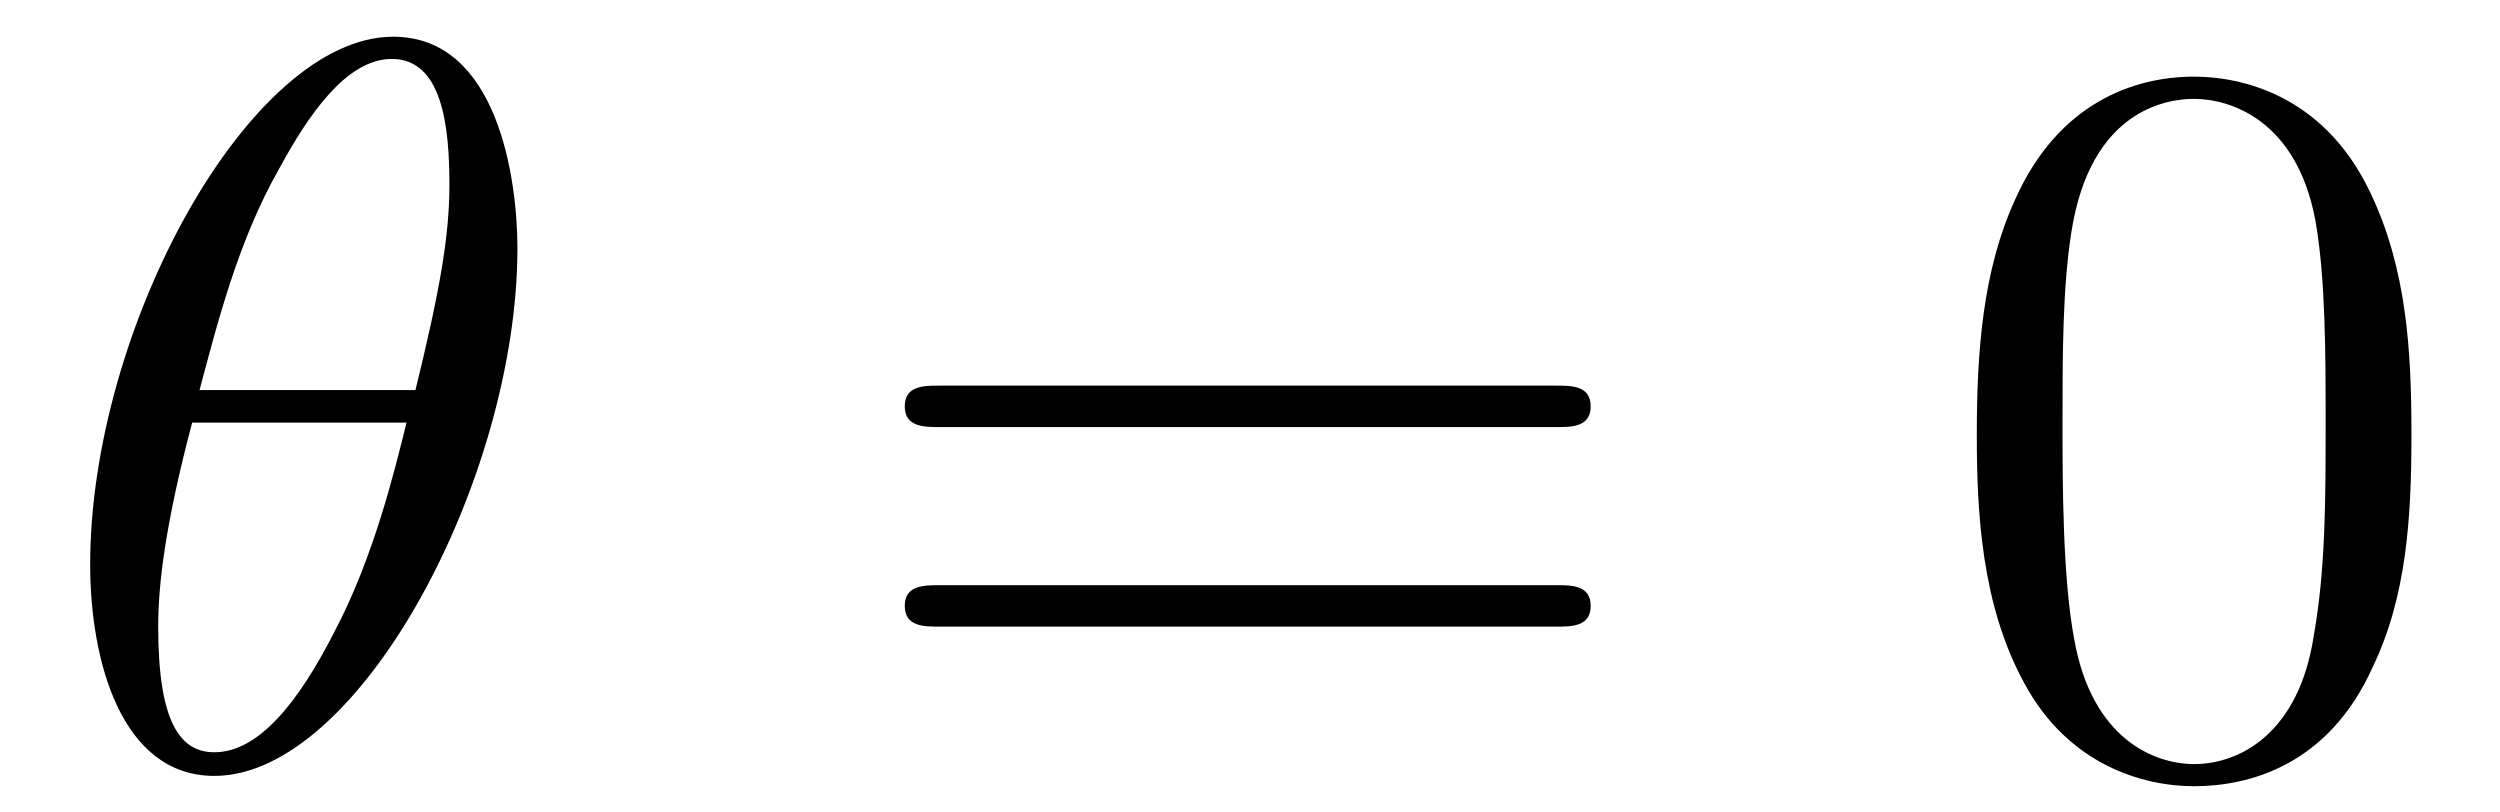
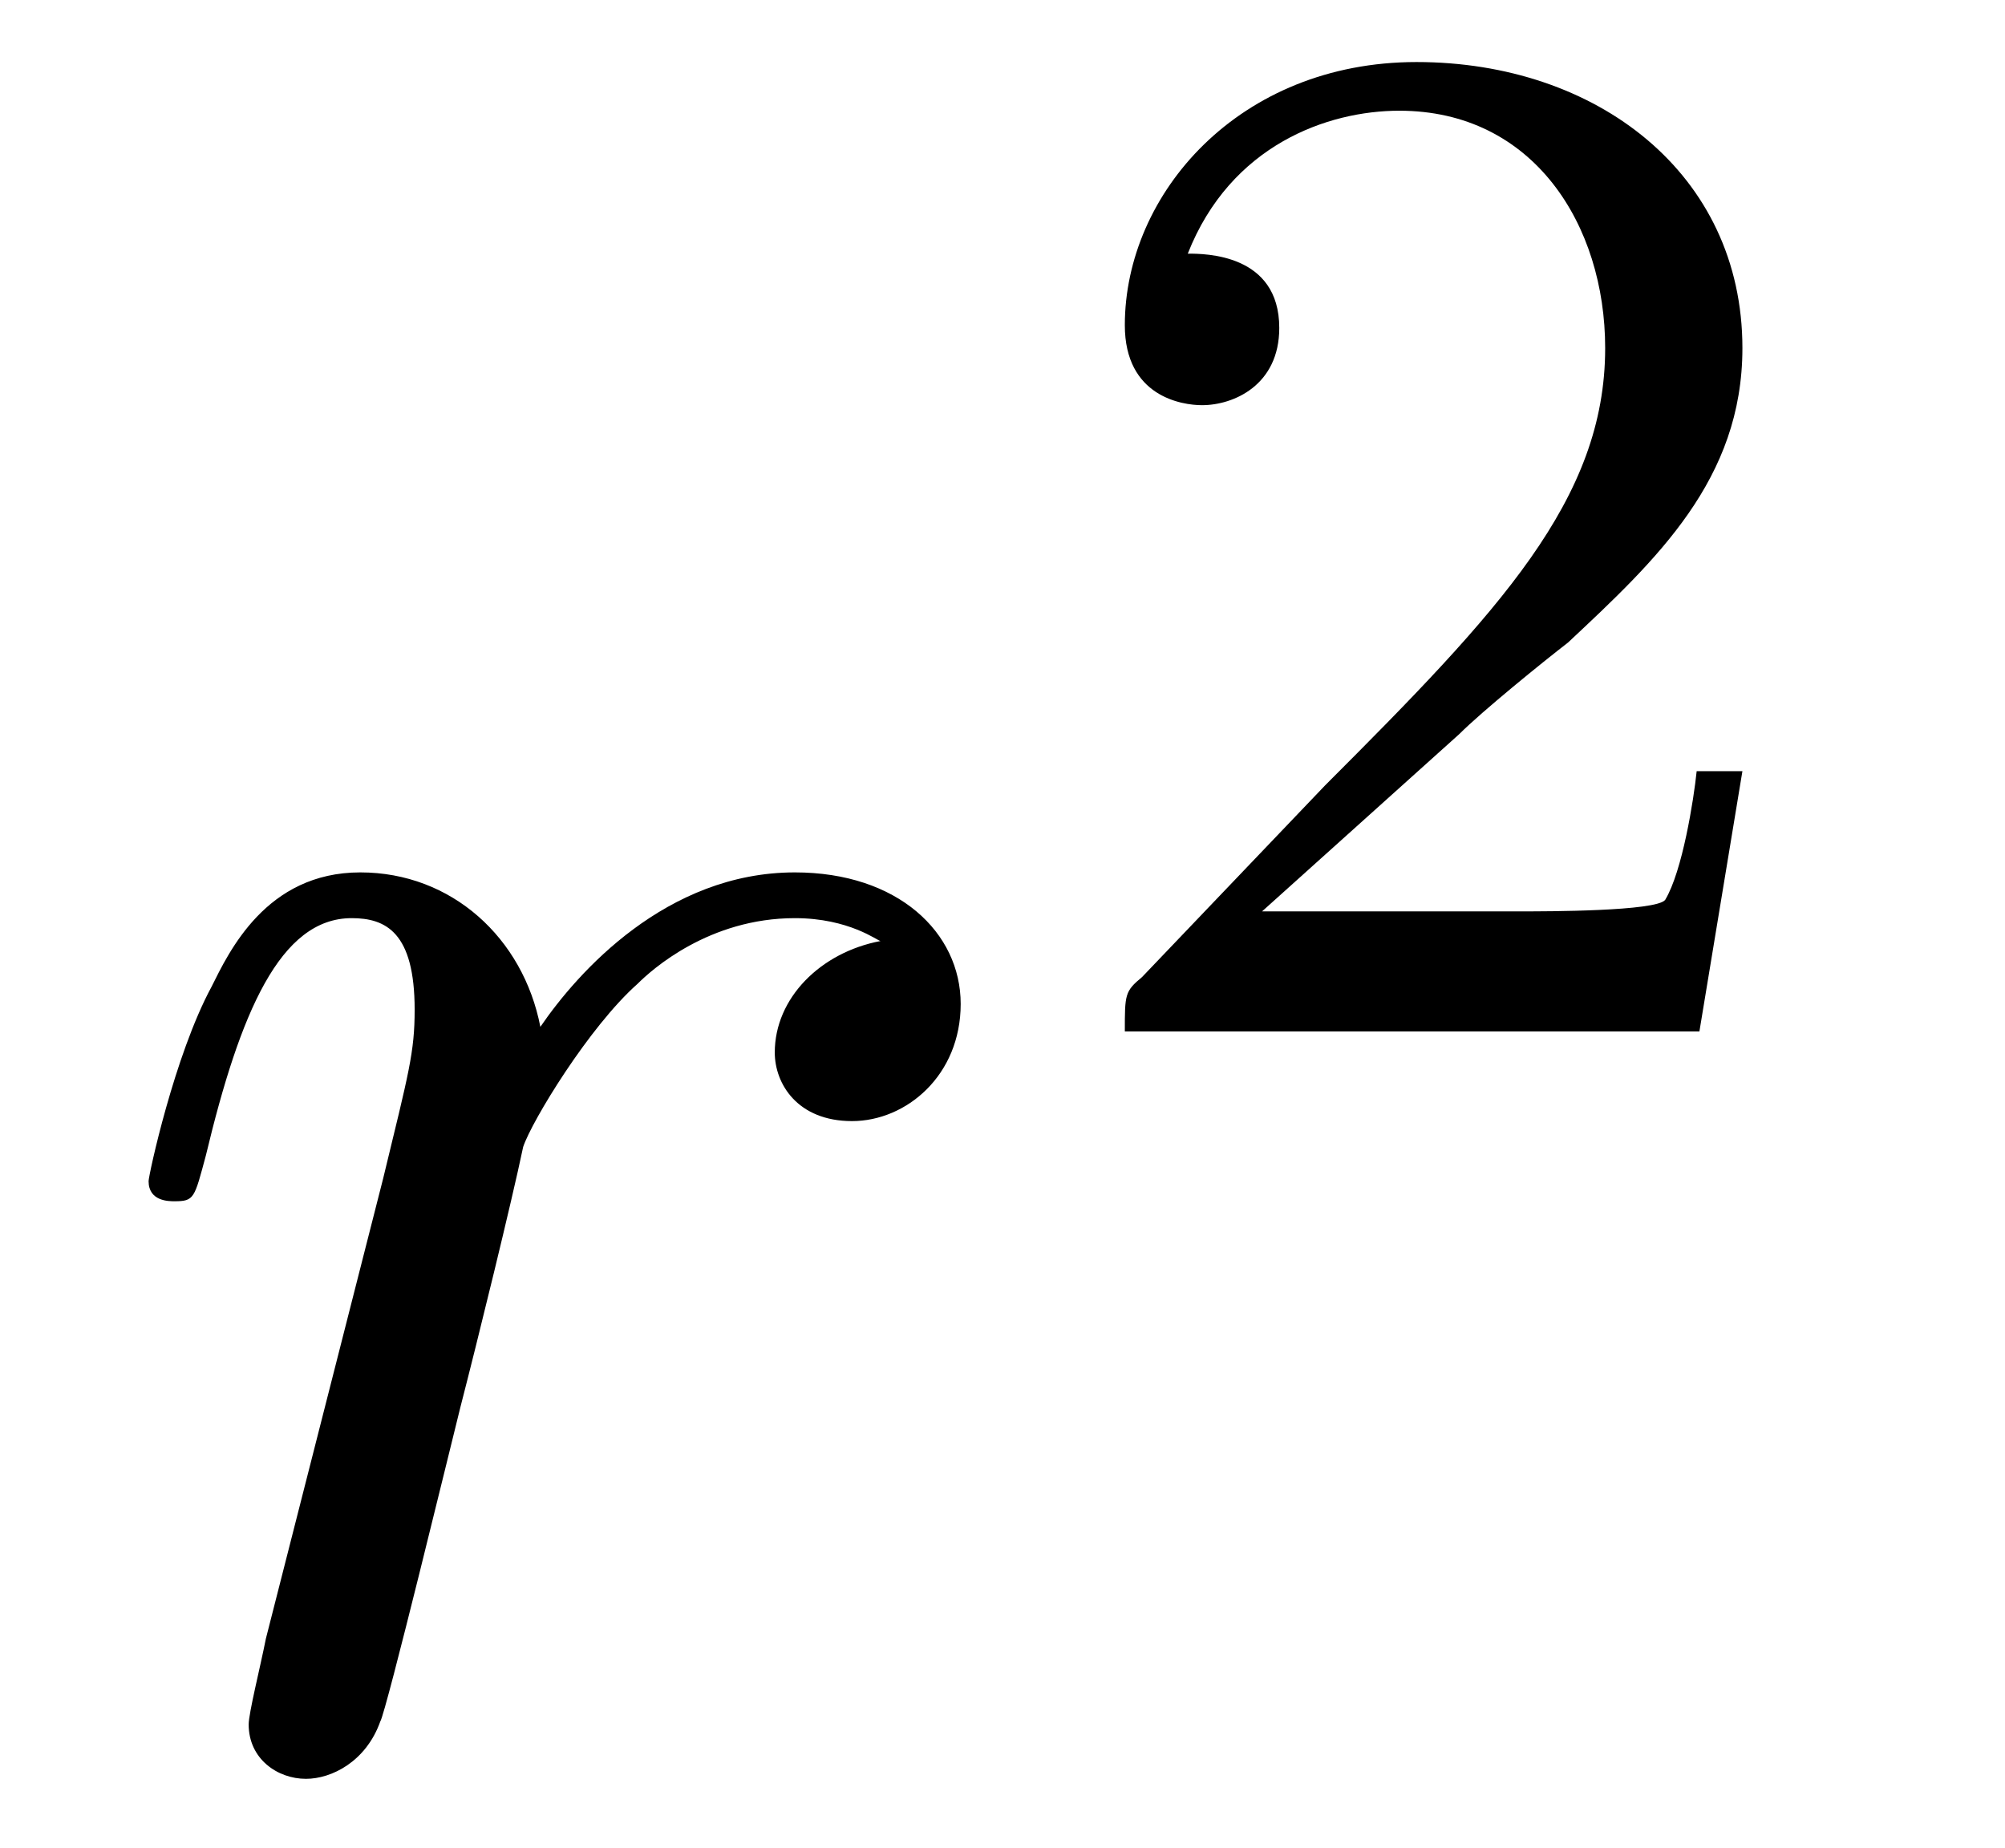
- <svg xmlns="http://www.w3.org/2000/svg" xmlns:xlink="http://www.w3.org/1999/xlink" viewBox="0 0 26.424 8.576" version="1.2">
+ <svg xmlns="http://www.w3.org/2000/svg" xmlns:xlink="http://www.w3.org/1999/xlink" viewBox="0 0 10.957 10.095" version="1.2">
  <defs>
    <g>
      <symbol overflow="visible" id="glyph0-0">
        <path style="stroke:none;" d="" />
      </symbol>
      <symbol overflow="visible" id="glyph0-1">
-         <path style="stroke:none;" d="M 4.969 -5.453 C 4.969 -6.172 4.766 -7.688 3.656 -7.688 C 2.141 -7.688 0.453 -4.609 0.453 -2.109 C 0.453 -1.094 0.781 0.125 1.766 0.125 C 3.297 0.125 4.969 -3.016 4.969 -5.453 Z M 1.609 -3.953 C 1.797 -4.656 2.016 -5.531 2.453 -6.297 C 2.75 -6.844 3.156 -7.453 3.641 -7.453 C 4.172 -7.453 4.25 -6.75 4.25 -6.125 C 4.25 -5.594 4.156 -5.031 3.891 -3.953 Z M 3.797 -3.609 C 3.672 -3.109 3.453 -2.188 3.031 -1.391 C 2.656 -0.656 2.234 -0.125 1.766 -0.125 C 1.406 -0.125 1.172 -0.438 1.172 -1.453 C 1.172 -1.906 1.25 -2.547 1.531 -3.609 Z M 3.797 -3.609 " />
+         <path style="stroke:none;" d="M 0.953 -0.641 C 0.922 -0.484 0.859 -0.234 0.859 -0.172 C 0.859 0.016 1.016 0.125 1.172 0.125 C 1.312 0.125 1.5 0.031 1.578 -0.188 C 1.609 -0.234 1.969 -1.719 2.016 -1.906 C 2.109 -2.266 2.297 -3.031 2.359 -3.328 C 2.406 -3.469 2.719 -3.984 2.984 -4.219 C 3.062 -4.297 3.375 -4.578 3.844 -4.578 C 4.141 -4.578 4.297 -4.453 4.312 -4.453 C 3.984 -4.391 3.734 -4.141 3.734 -3.844 C 3.734 -3.672 3.859 -3.469 4.156 -3.469 C 4.453 -3.469 4.75 -3.719 4.75 -4.109 C 4.75 -4.5 4.406 -4.828 3.844 -4.828 C 3.141 -4.828 2.656 -4.281 2.453 -3.984 C 2.359 -4.469 1.969 -4.828 1.469 -4.828 C 0.953 -4.828 0.75 -4.391 0.656 -4.203 C 0.453 -3.828 0.312 -3.172 0.312 -3.141 C 0.312 -3.031 0.422 -3.031 0.453 -3.031 C 0.562 -3.031 0.562 -3.047 0.625 -3.281 C 0.812 -4.062 1.031 -4.578 1.422 -4.578 C 1.609 -4.578 1.766 -4.5 1.766 -4.078 C 1.766 -3.844 1.734 -3.734 1.594 -3.156 Z M 0.953 -0.641 " />
      </symbol>
      <symbol overflow="visible" id="glyph1-0">
        <path style="stroke:none;" d="" />
      </symbol>
      <symbol overflow="visible" id="glyph1-1">
-         <path style="stroke:none;" d="M 7.5 -3.562 C 7.656 -3.562 7.859 -3.562 7.859 -3.781 C 7.859 -4 7.656 -4 7.5 -4 L 0.969 -4 C 0.812 -4 0.609 -4 0.609 -3.781 C 0.609 -3.562 0.812 -3.562 0.984 -3.562 Z M 7.5 -1.453 C 7.656 -1.453 7.859 -1.453 7.859 -1.672 C 7.859 -1.891 7.656 -1.891 7.5 -1.891 L 0.984 -1.891 C 0.812 -1.891 0.609 -1.891 0.609 -1.672 C 0.609 -1.453 0.812 -1.453 0.969 -1.453 Z M 7.5 -1.453 " />
-       </symbol>
-       <symbol overflow="visible" id="glyph1-2">
-         <path style="stroke:none;" d="M 5.016 -3.484 C 5.016 -4.359 4.969 -5.234 4.578 -6.047 C 4.078 -7.094 3.188 -7.266 2.719 -7.266 C 2.078 -7.266 1.281 -6.984 0.828 -5.969 C 0.484 -5.219 0.422 -4.359 0.422 -3.484 C 0.422 -2.672 0.469 -1.688 0.922 -0.859 C 1.391 0.016 2.188 0.234 2.719 0.234 C 3.297 0.234 4.141 0.016 4.609 -1.031 C 4.969 -1.781 5.016 -2.625 5.016 -3.484 Z M 2.719 0 C 2.297 0 1.641 -0.266 1.453 -1.312 C 1.328 -1.969 1.328 -2.984 1.328 -3.625 C 1.328 -4.312 1.328 -5.031 1.422 -5.625 C 1.625 -6.922 2.438 -7.031 2.719 -7.031 C 3.078 -7.031 3.797 -6.828 4 -5.75 C 4.109 -5.141 4.109 -4.312 4.109 -3.625 C 4.109 -2.797 4.109 -2.062 3.984 -1.359 C 3.828 -0.328 3.203 0 2.719 0 Z M 2.719 0 " />
+         <path style="stroke:none;" d="M 2.25 -1.625 C 2.375 -1.75 2.703 -2.016 2.844 -2.125 C 3.328 -2.578 3.797 -3.016 3.797 -3.734 C 3.797 -4.688 3 -5.297 2.016 -5.297 C 1.047 -5.297 0.422 -4.578 0.422 -3.859 C 0.422 -3.469 0.734 -3.422 0.844 -3.422 C 1.016 -3.422 1.266 -3.531 1.266 -3.844 C 1.266 -4.25 0.859 -4.25 0.766 -4.25 C 1 -4.844 1.531 -5.031 1.922 -5.031 C 2.656 -5.031 3.047 -4.406 3.047 -3.734 C 3.047 -2.906 2.469 -2.297 1.516 -1.344 L 0.516 -0.297 C 0.422 -0.219 0.422 -0.203 0.422 0 L 3.562 0 L 3.797 -1.422 L 3.547 -1.422 C 3.531 -1.266 3.469 -0.875 3.375 -0.719 C 3.328 -0.656 2.719 -0.656 2.594 -0.656 L 1.172 -0.656 Z M 2.25 -1.625 " />
      </symbol>
    </g>
-     <clipPath id="clip1">
-       <path d="M 0 0 L 6 0 L 6 8.574 L 0 8.574 Z M 0 0 " />
-     </clipPath>
-     <clipPath id="clip2">
-       <path d="M 20 0 L 26 0 L 26 8.574 L 20 8.574 Z M 20 0 " />
-     </clipPath>
  </defs>
  <g id="surface1">
-     <g clip-path="url(#clip1)" clip-rule="nonzero">
-       <g style="fill:rgb(0%,0%,0%);fill-opacity:1;">
-         <use xlink:href="#glyph0-1" x="0.5" y="8.076" />
-       </g>
+     <g style="fill:rgb(0%,0%,0%);fill-opacity:1;">
+       <use xlink:href="#glyph0-1" x="0.5" y="9.595" />
    </g>
    <g style="fill:rgb(0%,0%,0%);fill-opacity:1;">
-       <use xlink:href="#glyph1-1" x="8.954" y="8.076" />
-     </g>
-     <g clip-path="url(#clip2)" clip-rule="nonzero">
-       <g style="fill:rgb(0%,0%,0%);fill-opacity:1;">
-         <use xlink:href="#glyph1-2" x="20.472" y="8.076" />
-       </g>
+       <use xlink:href="#glyph1-1" x="5.725" y="5.636" />
    </g>
  </g>
</svg>
